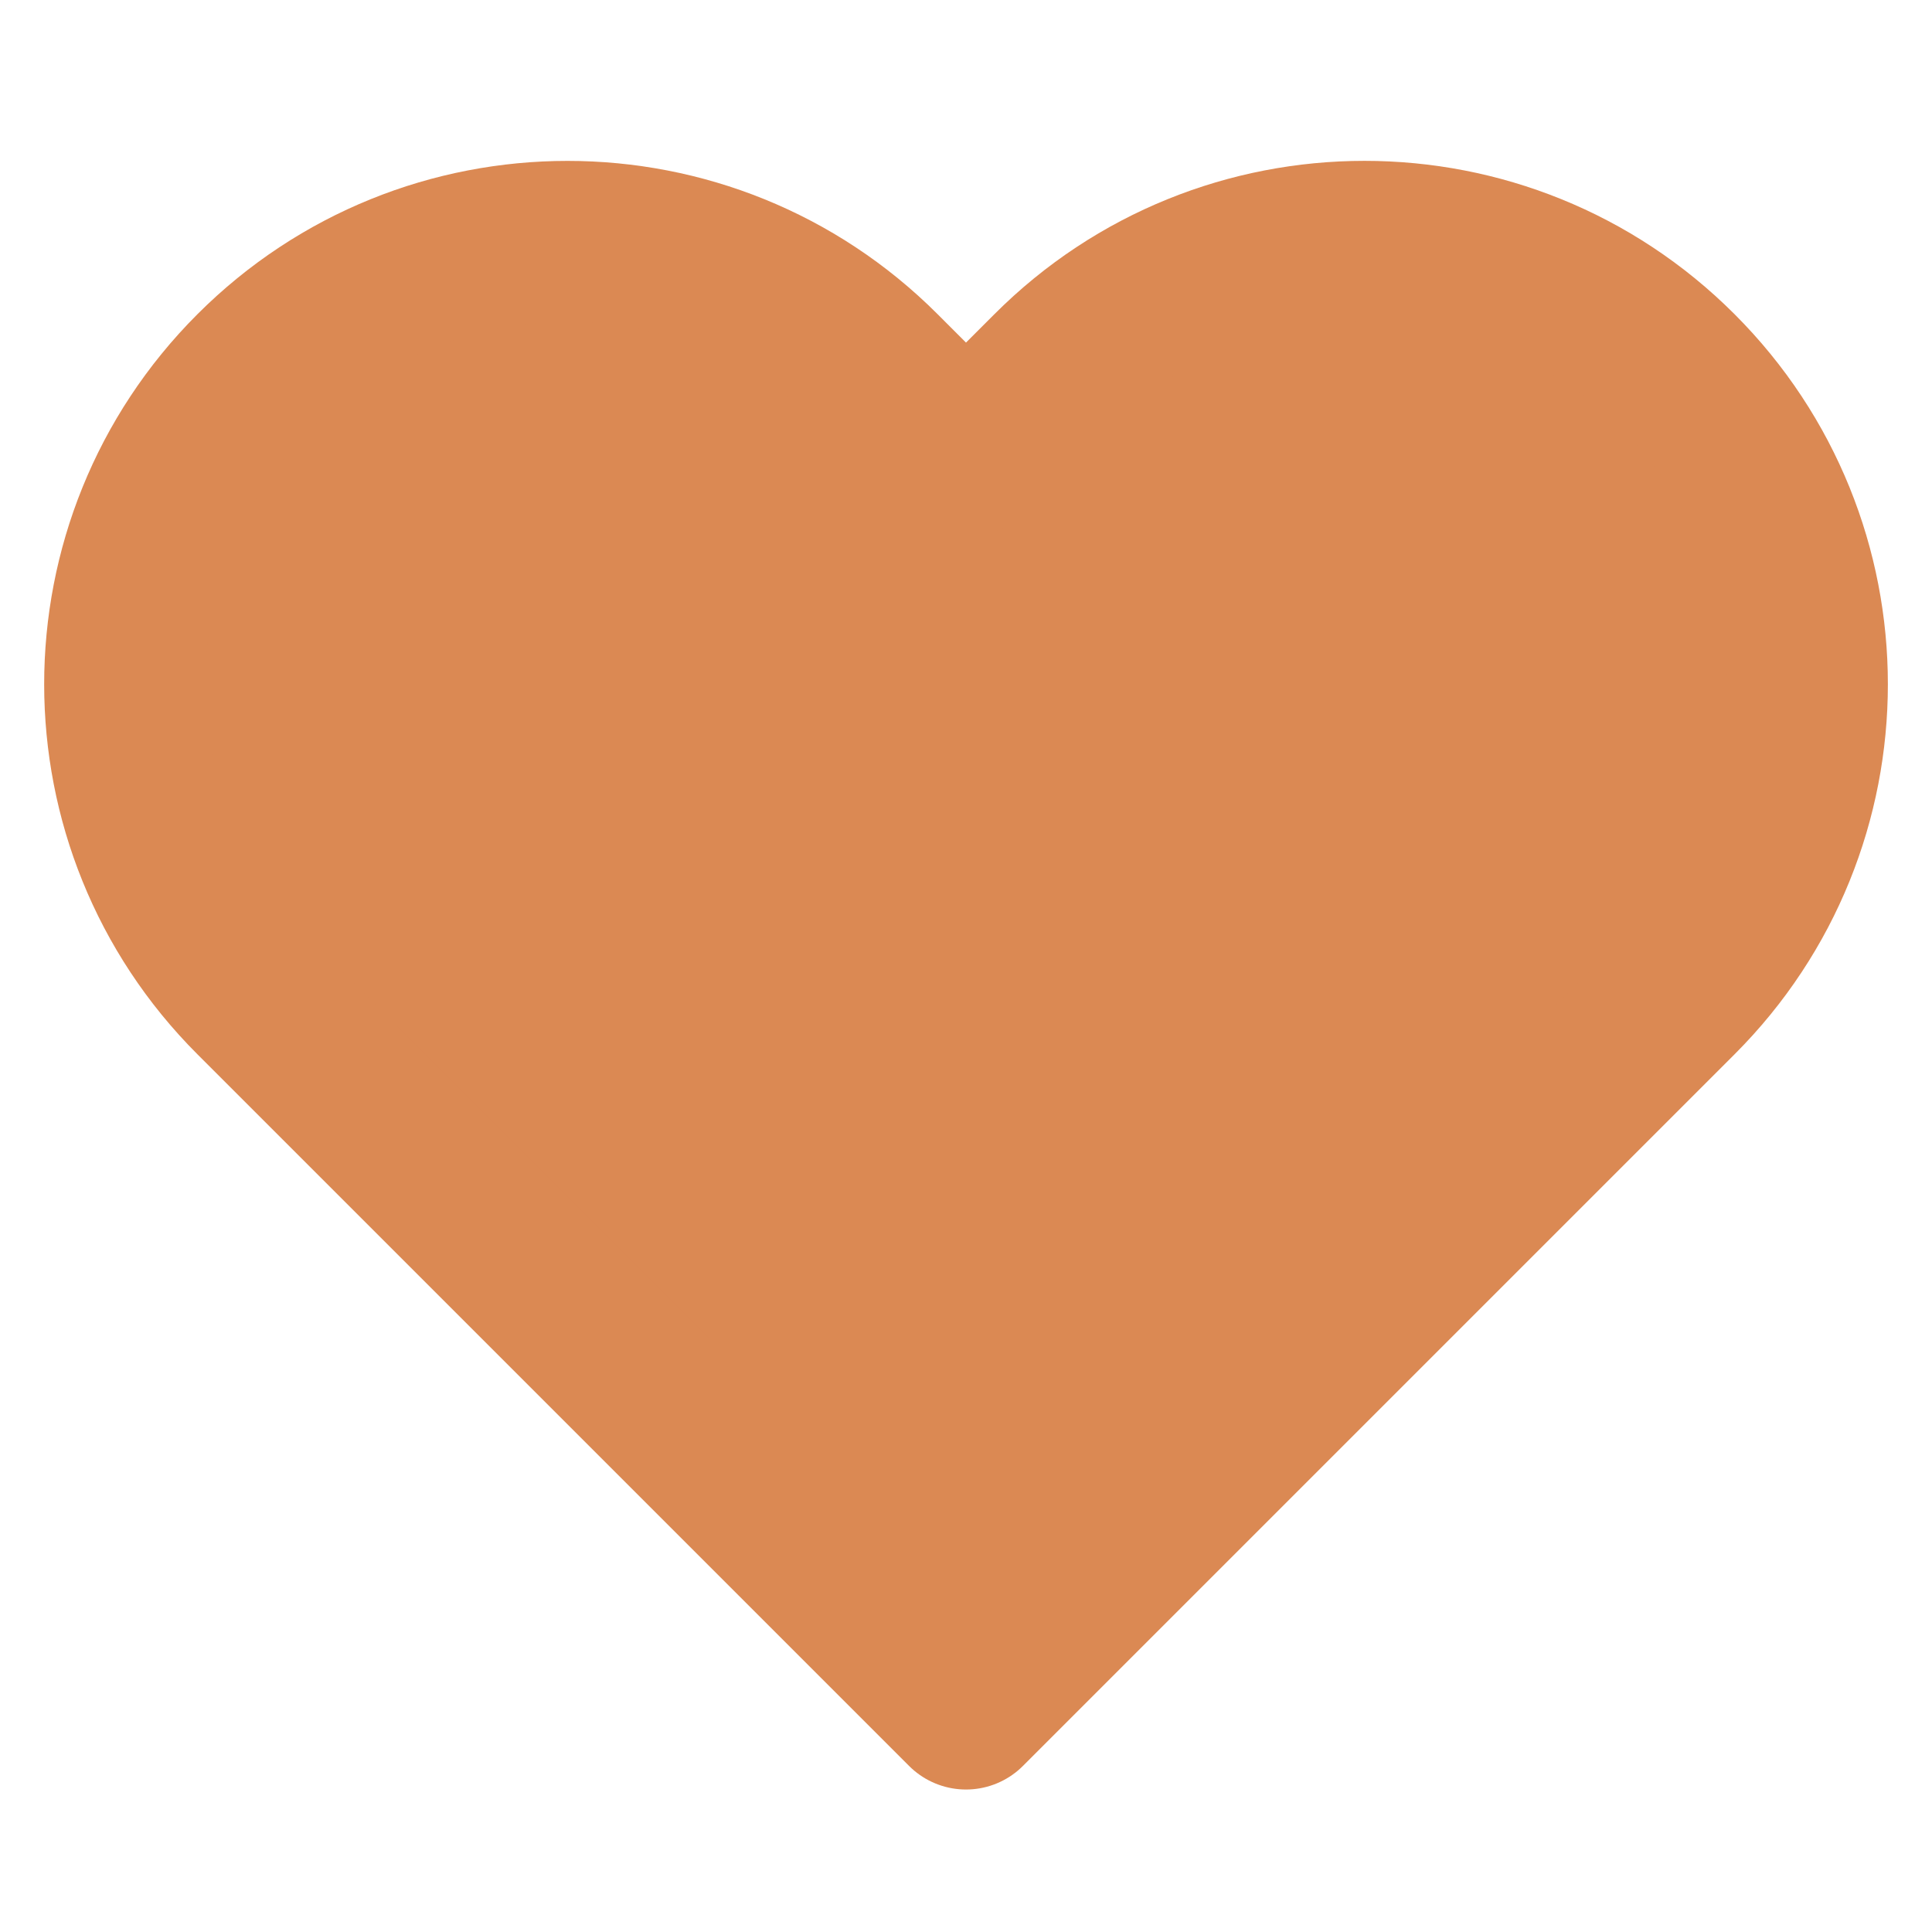
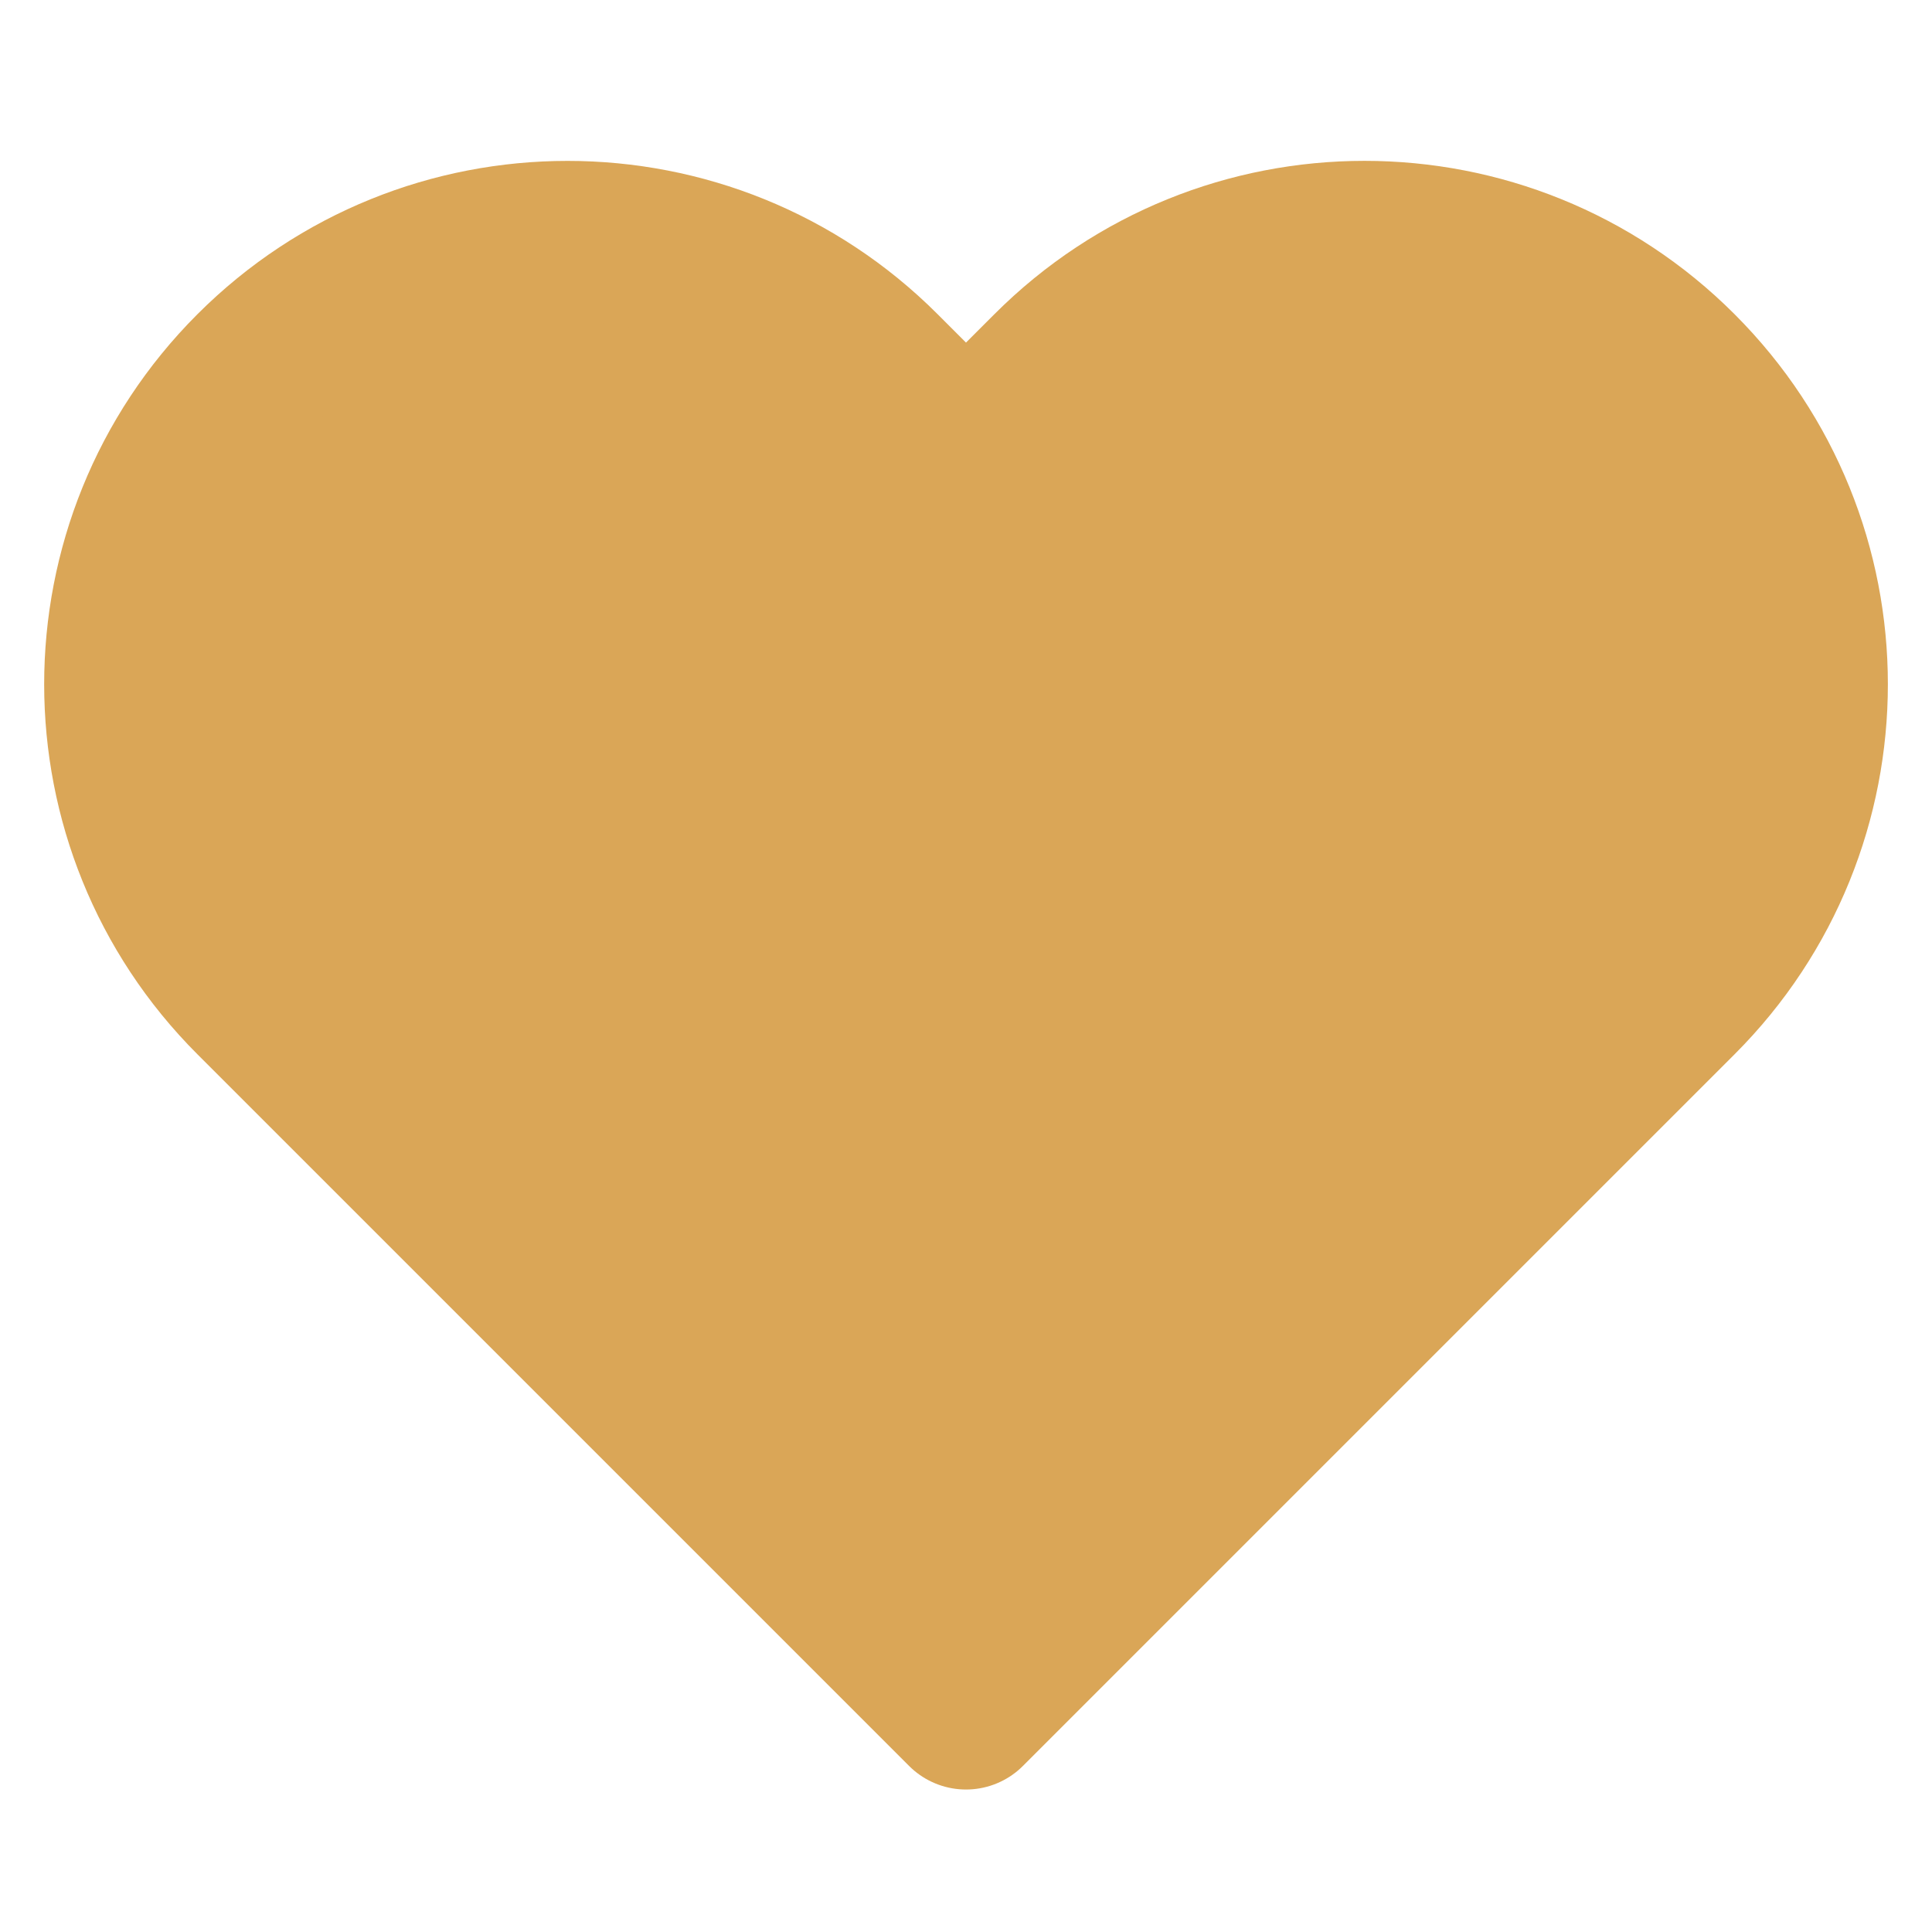
- <svg xmlns="http://www.w3.org/2000/svg" width="32" height="32" viewBox="0 0 24 24" fill="#db8953" stroke="#DB8953" stroke-width="2" stroke-linecap="round" stroke-linejoin="round" class="feather feather-heart">
+ <svg xmlns="http://www.w3.org/2000/svg" width="32" height="32" viewBox="0 0 24 24" fill="#DAA657" stroke="#DAA657" stroke-width="2" stroke-linecap="round" stroke-linejoin="round" class="feather feather-heart">
  <path d="M20.84 4.61a5.5 5.5 0 0 0-7.78 0L12 5.67l-1.06-1.06a5.5 5.5 0 0 0-7.78 7.78l1.06 1.06L12 21.23l7.78-7.78 1.06-1.06a5.5 5.5 0 0 0 0-7.78z" />
</svg>
